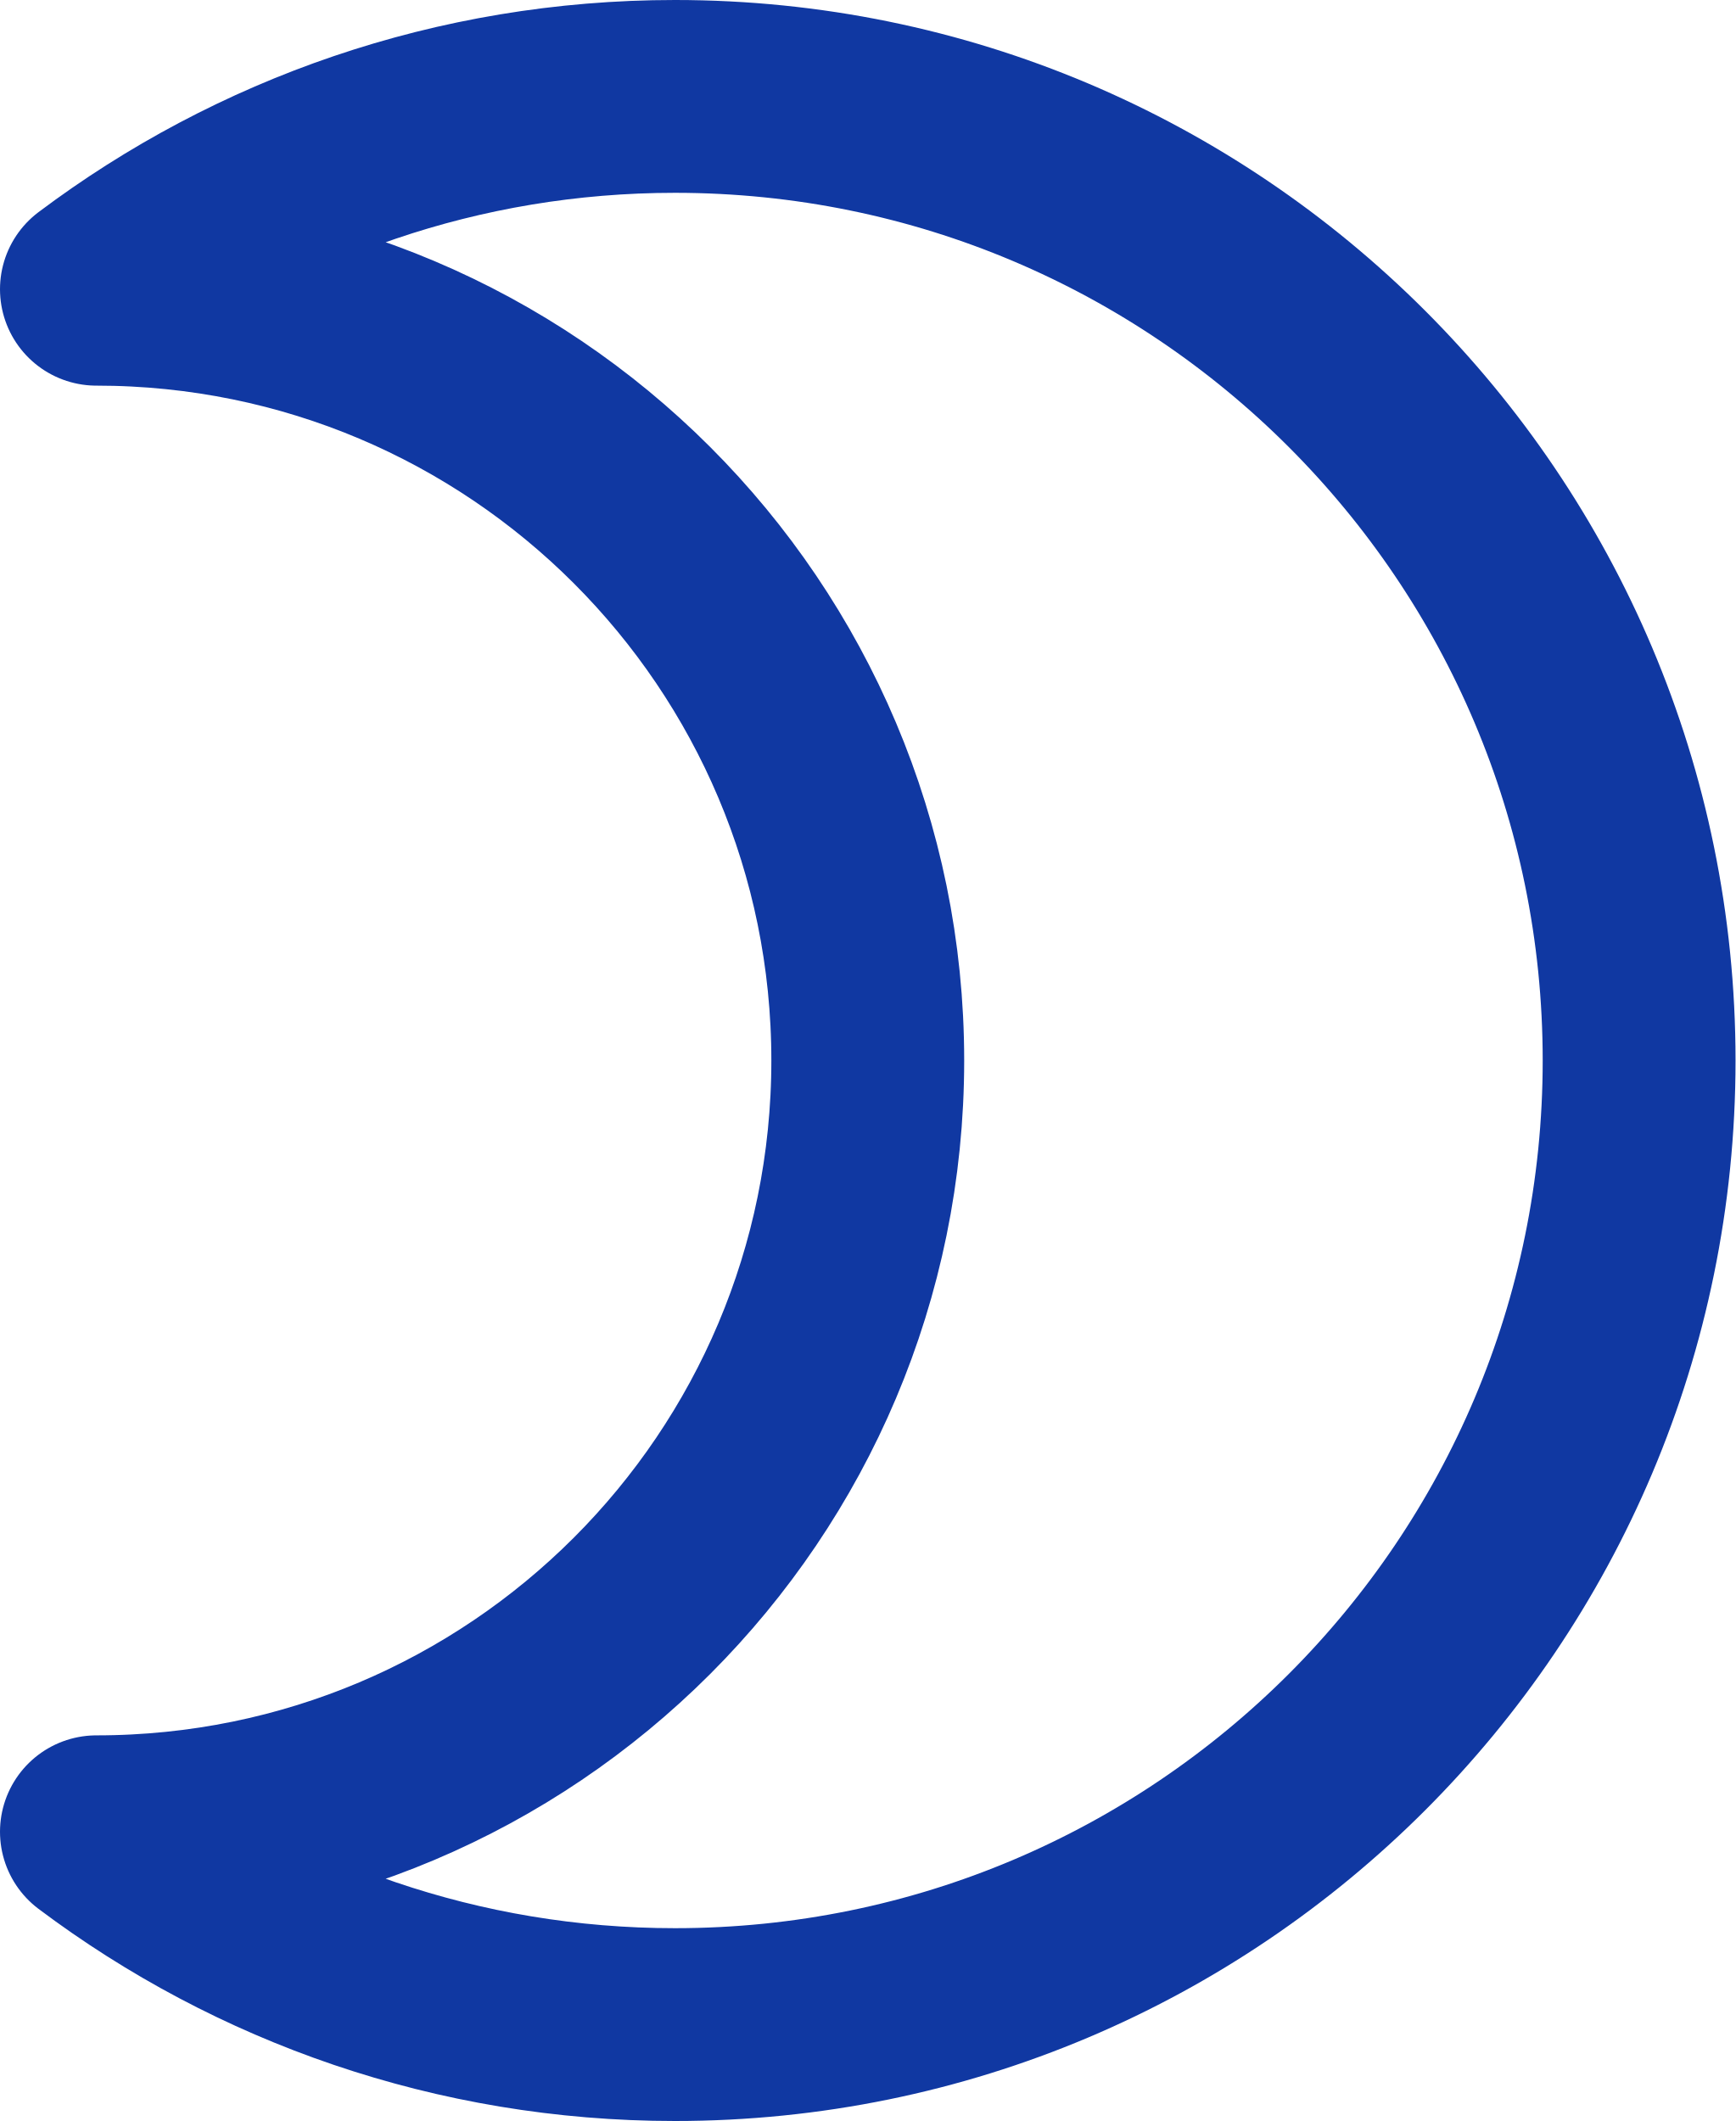
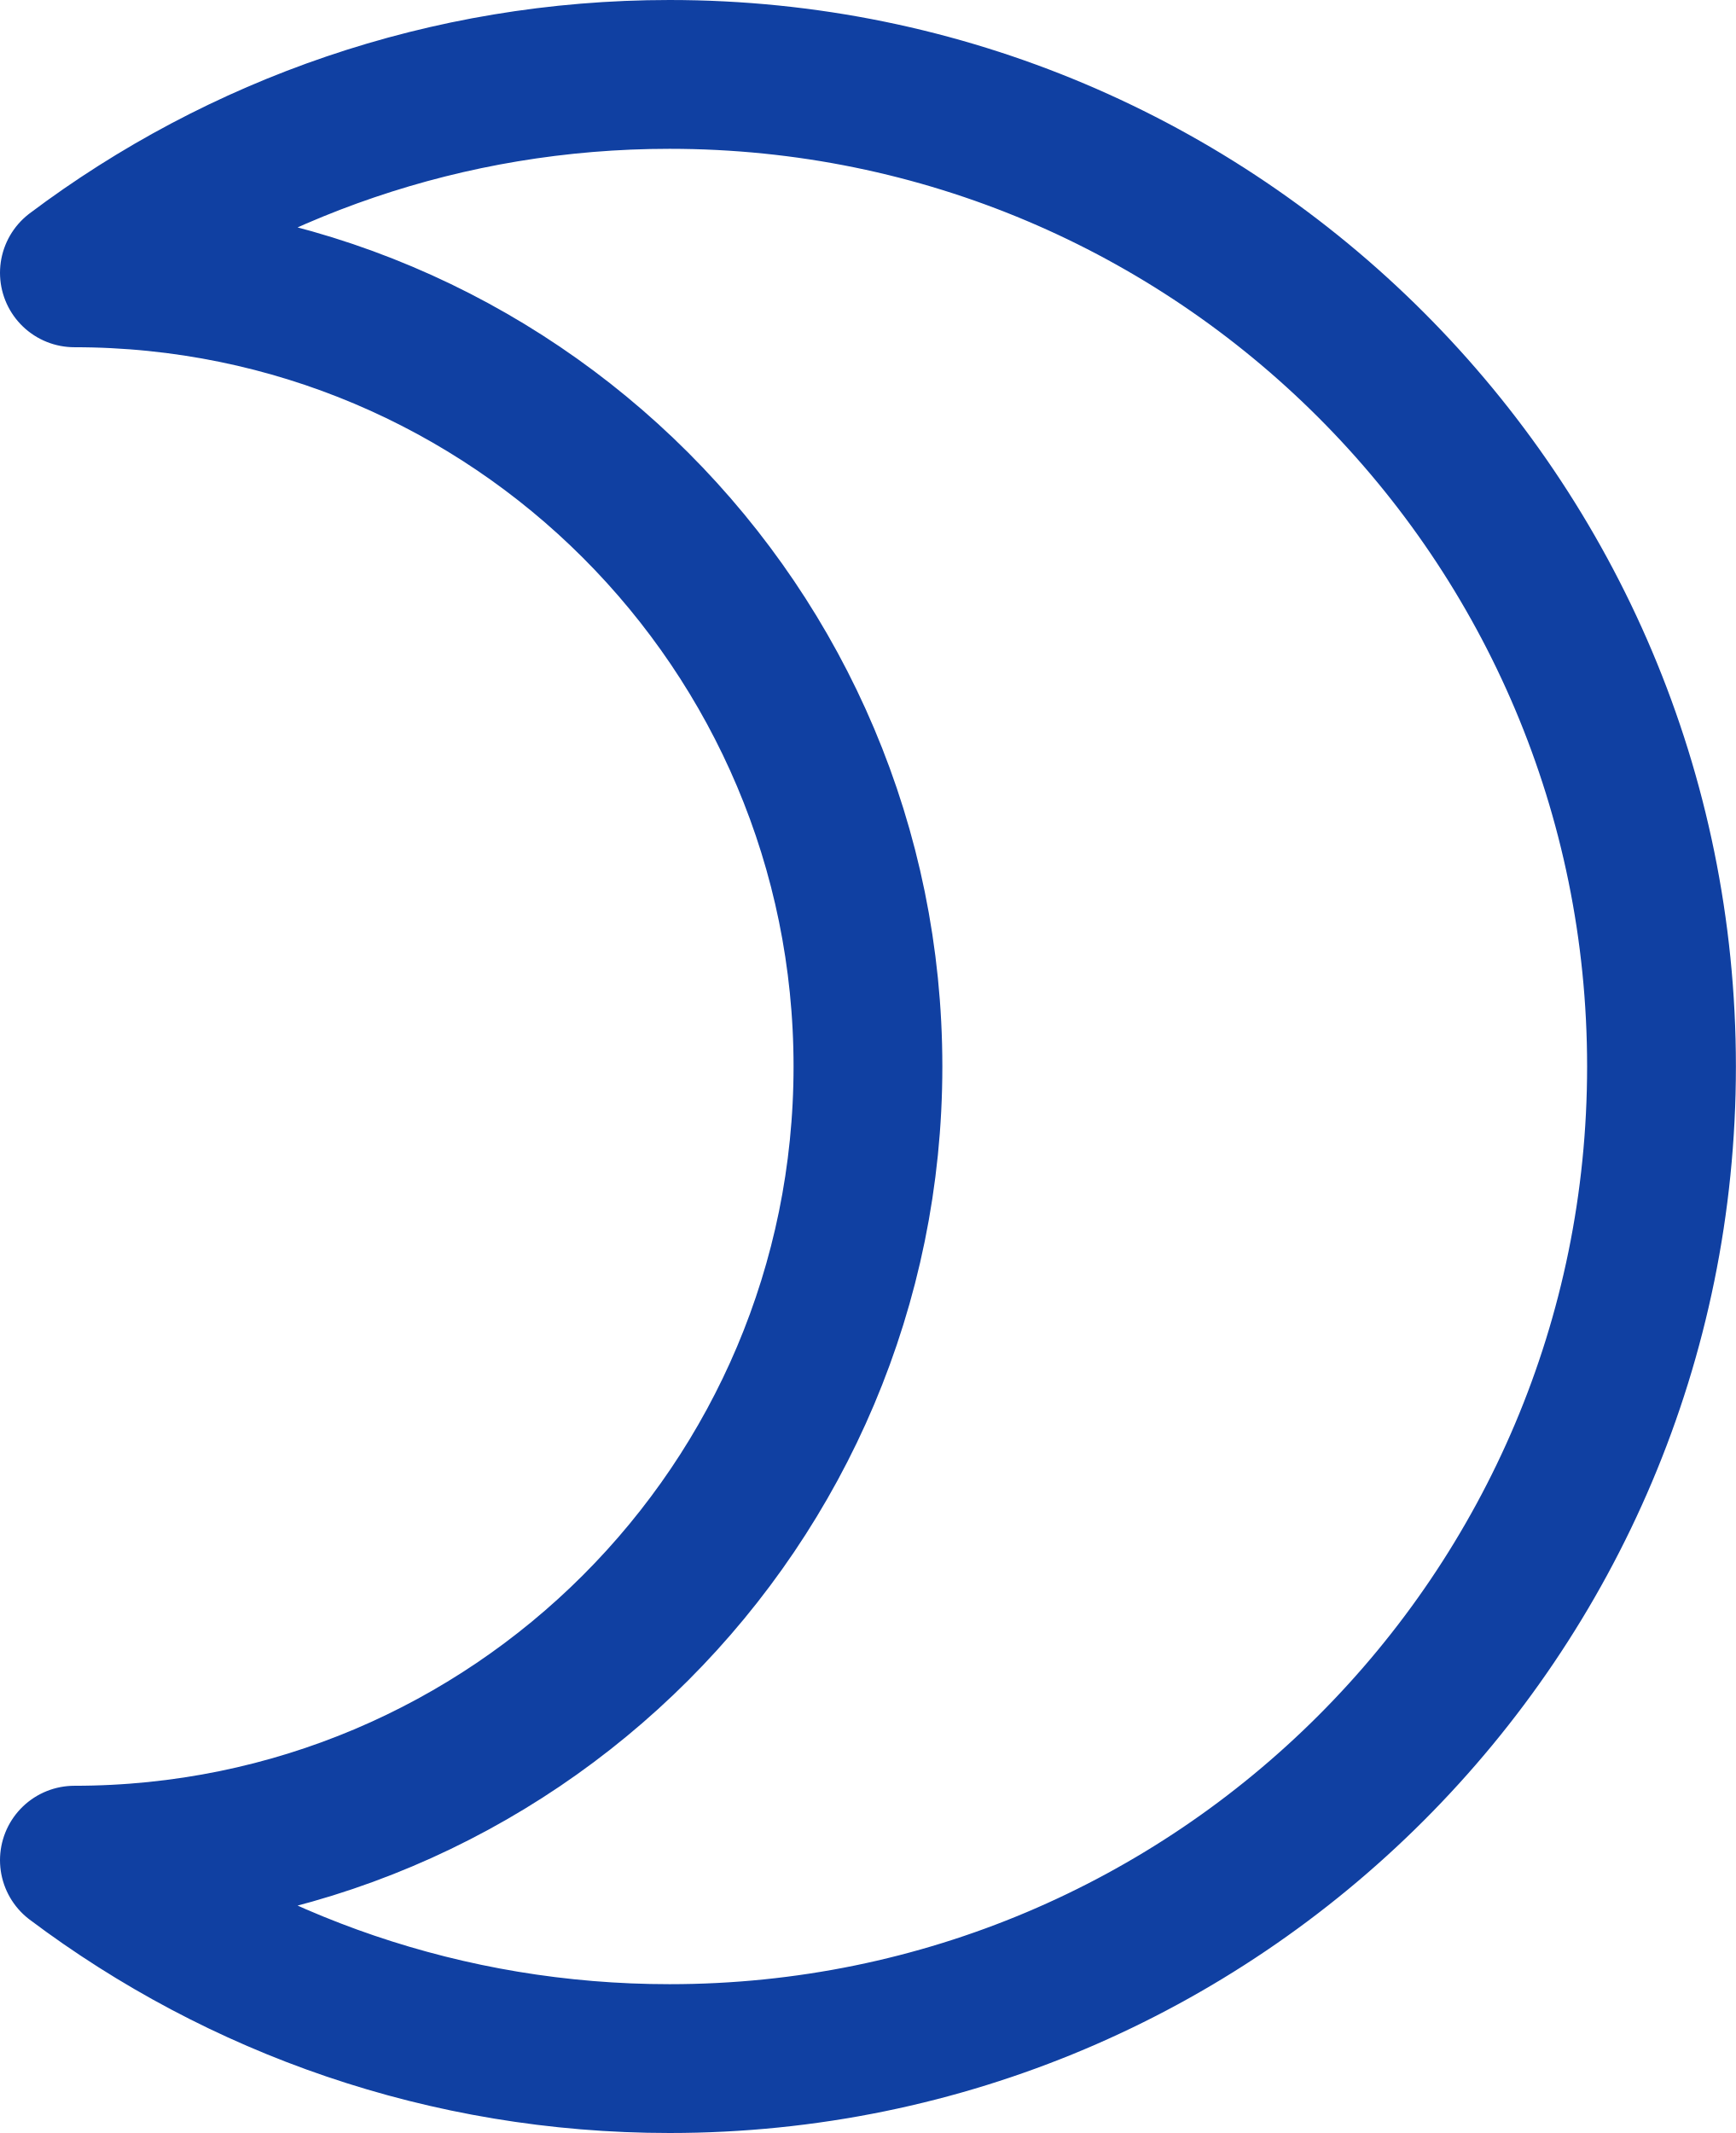
- <svg xmlns="http://www.w3.org/2000/svg" id="Capa_2" data-name="Capa 2" viewBox="0 0 36 44">
+ <svg xmlns="http://www.w3.org/2000/svg" id="Capa_2" data-name="Capa 2" viewBox="0 0 35 43">
  <defs>
    <style>
      .cls-1 {
        fill: none;
-         stroke: #1038a2;
+         stroke: #1040a2;
        stroke-linecap: round;
        stroke-linejoin: round;
-         stroke-width: 4px;
+         stroke-width: 3px;
      }
    </style>
  </defs>
  <g id="iconos">
    <g id="luna">
-       <path class="cls-1" d="m14,2c-4.5,0-8.66,1.49-12,4h0c8.84,0,16,7.16,16,16s-7.16,16-16,16h0c3.34,2.51,7.5,4,12,4,11.05,0,20-8.95,20-20S25.05,2,14,2Z" />
+       <path class="cls-1" d="m13.5,1.5C9,1.5,4.84,2.99,1.5,5.5h0c8.84,0,16,7.16,16,16s-7.16,16-16,16h0c3.34,2.51,7.5,4,12,4,11.05,0,20-8.95,20-20S24.55,1.5,13.5,1.5Z" />
    </g>
  </g>
</svg>
